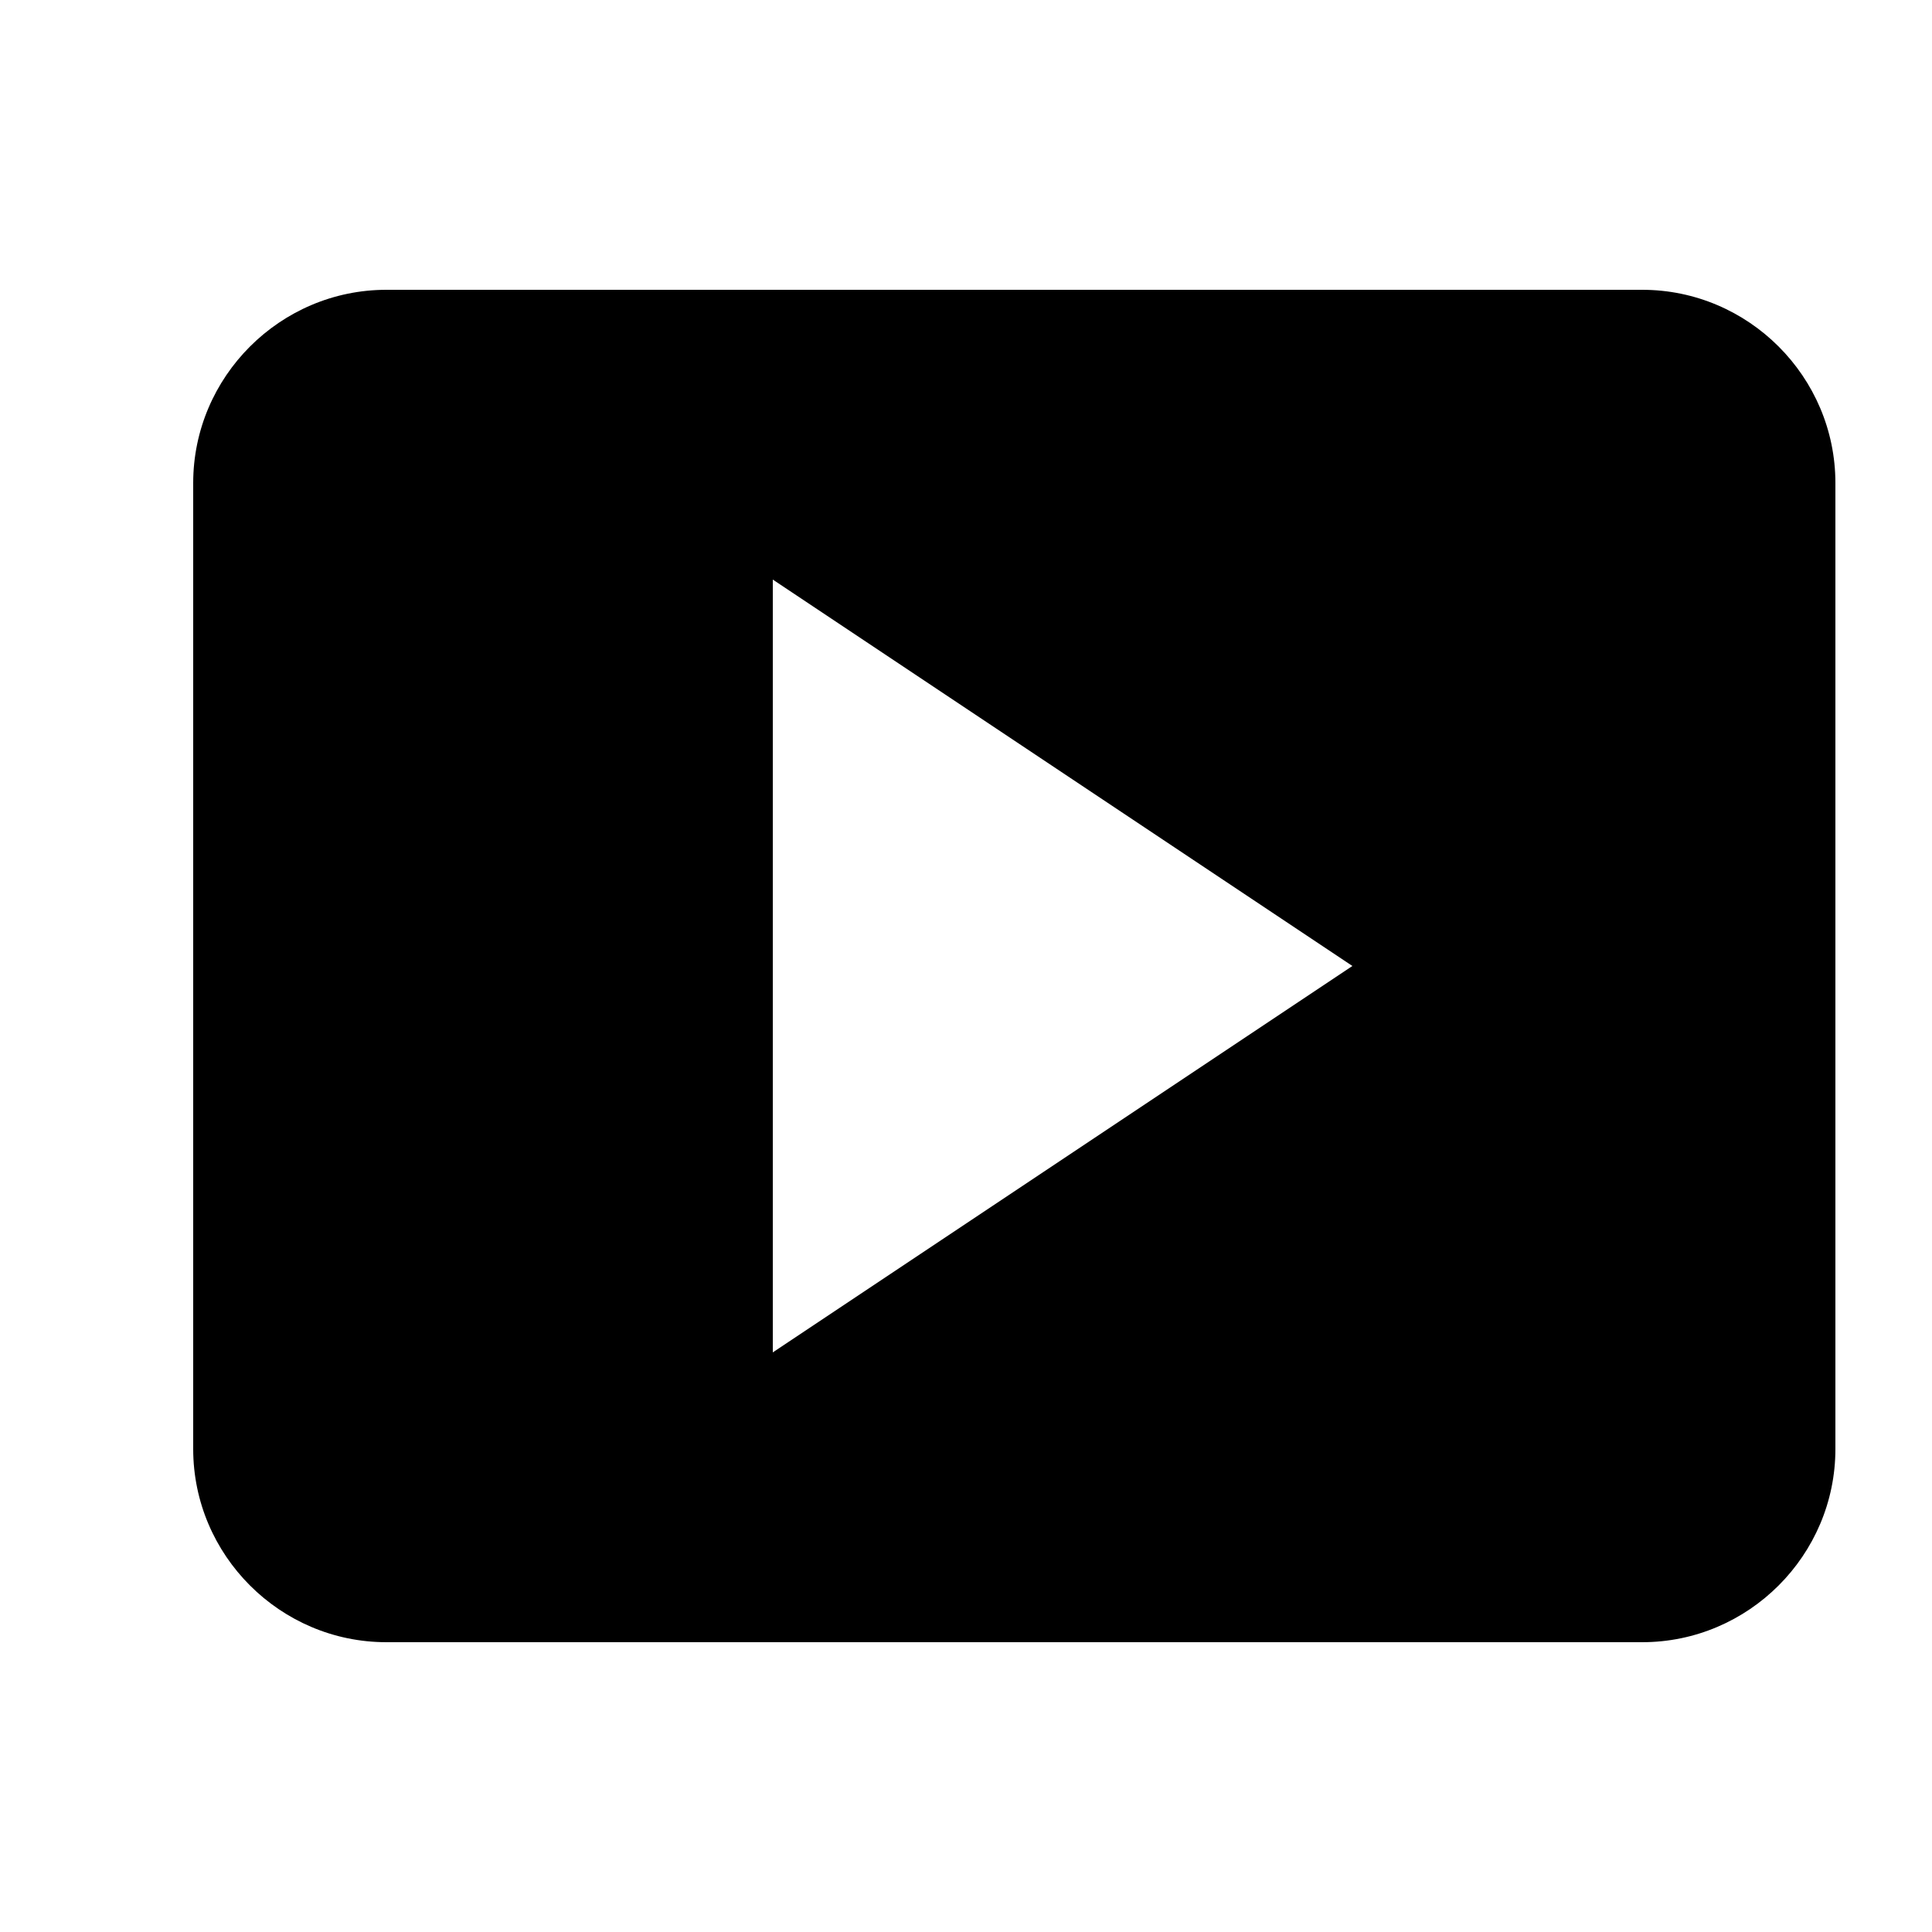
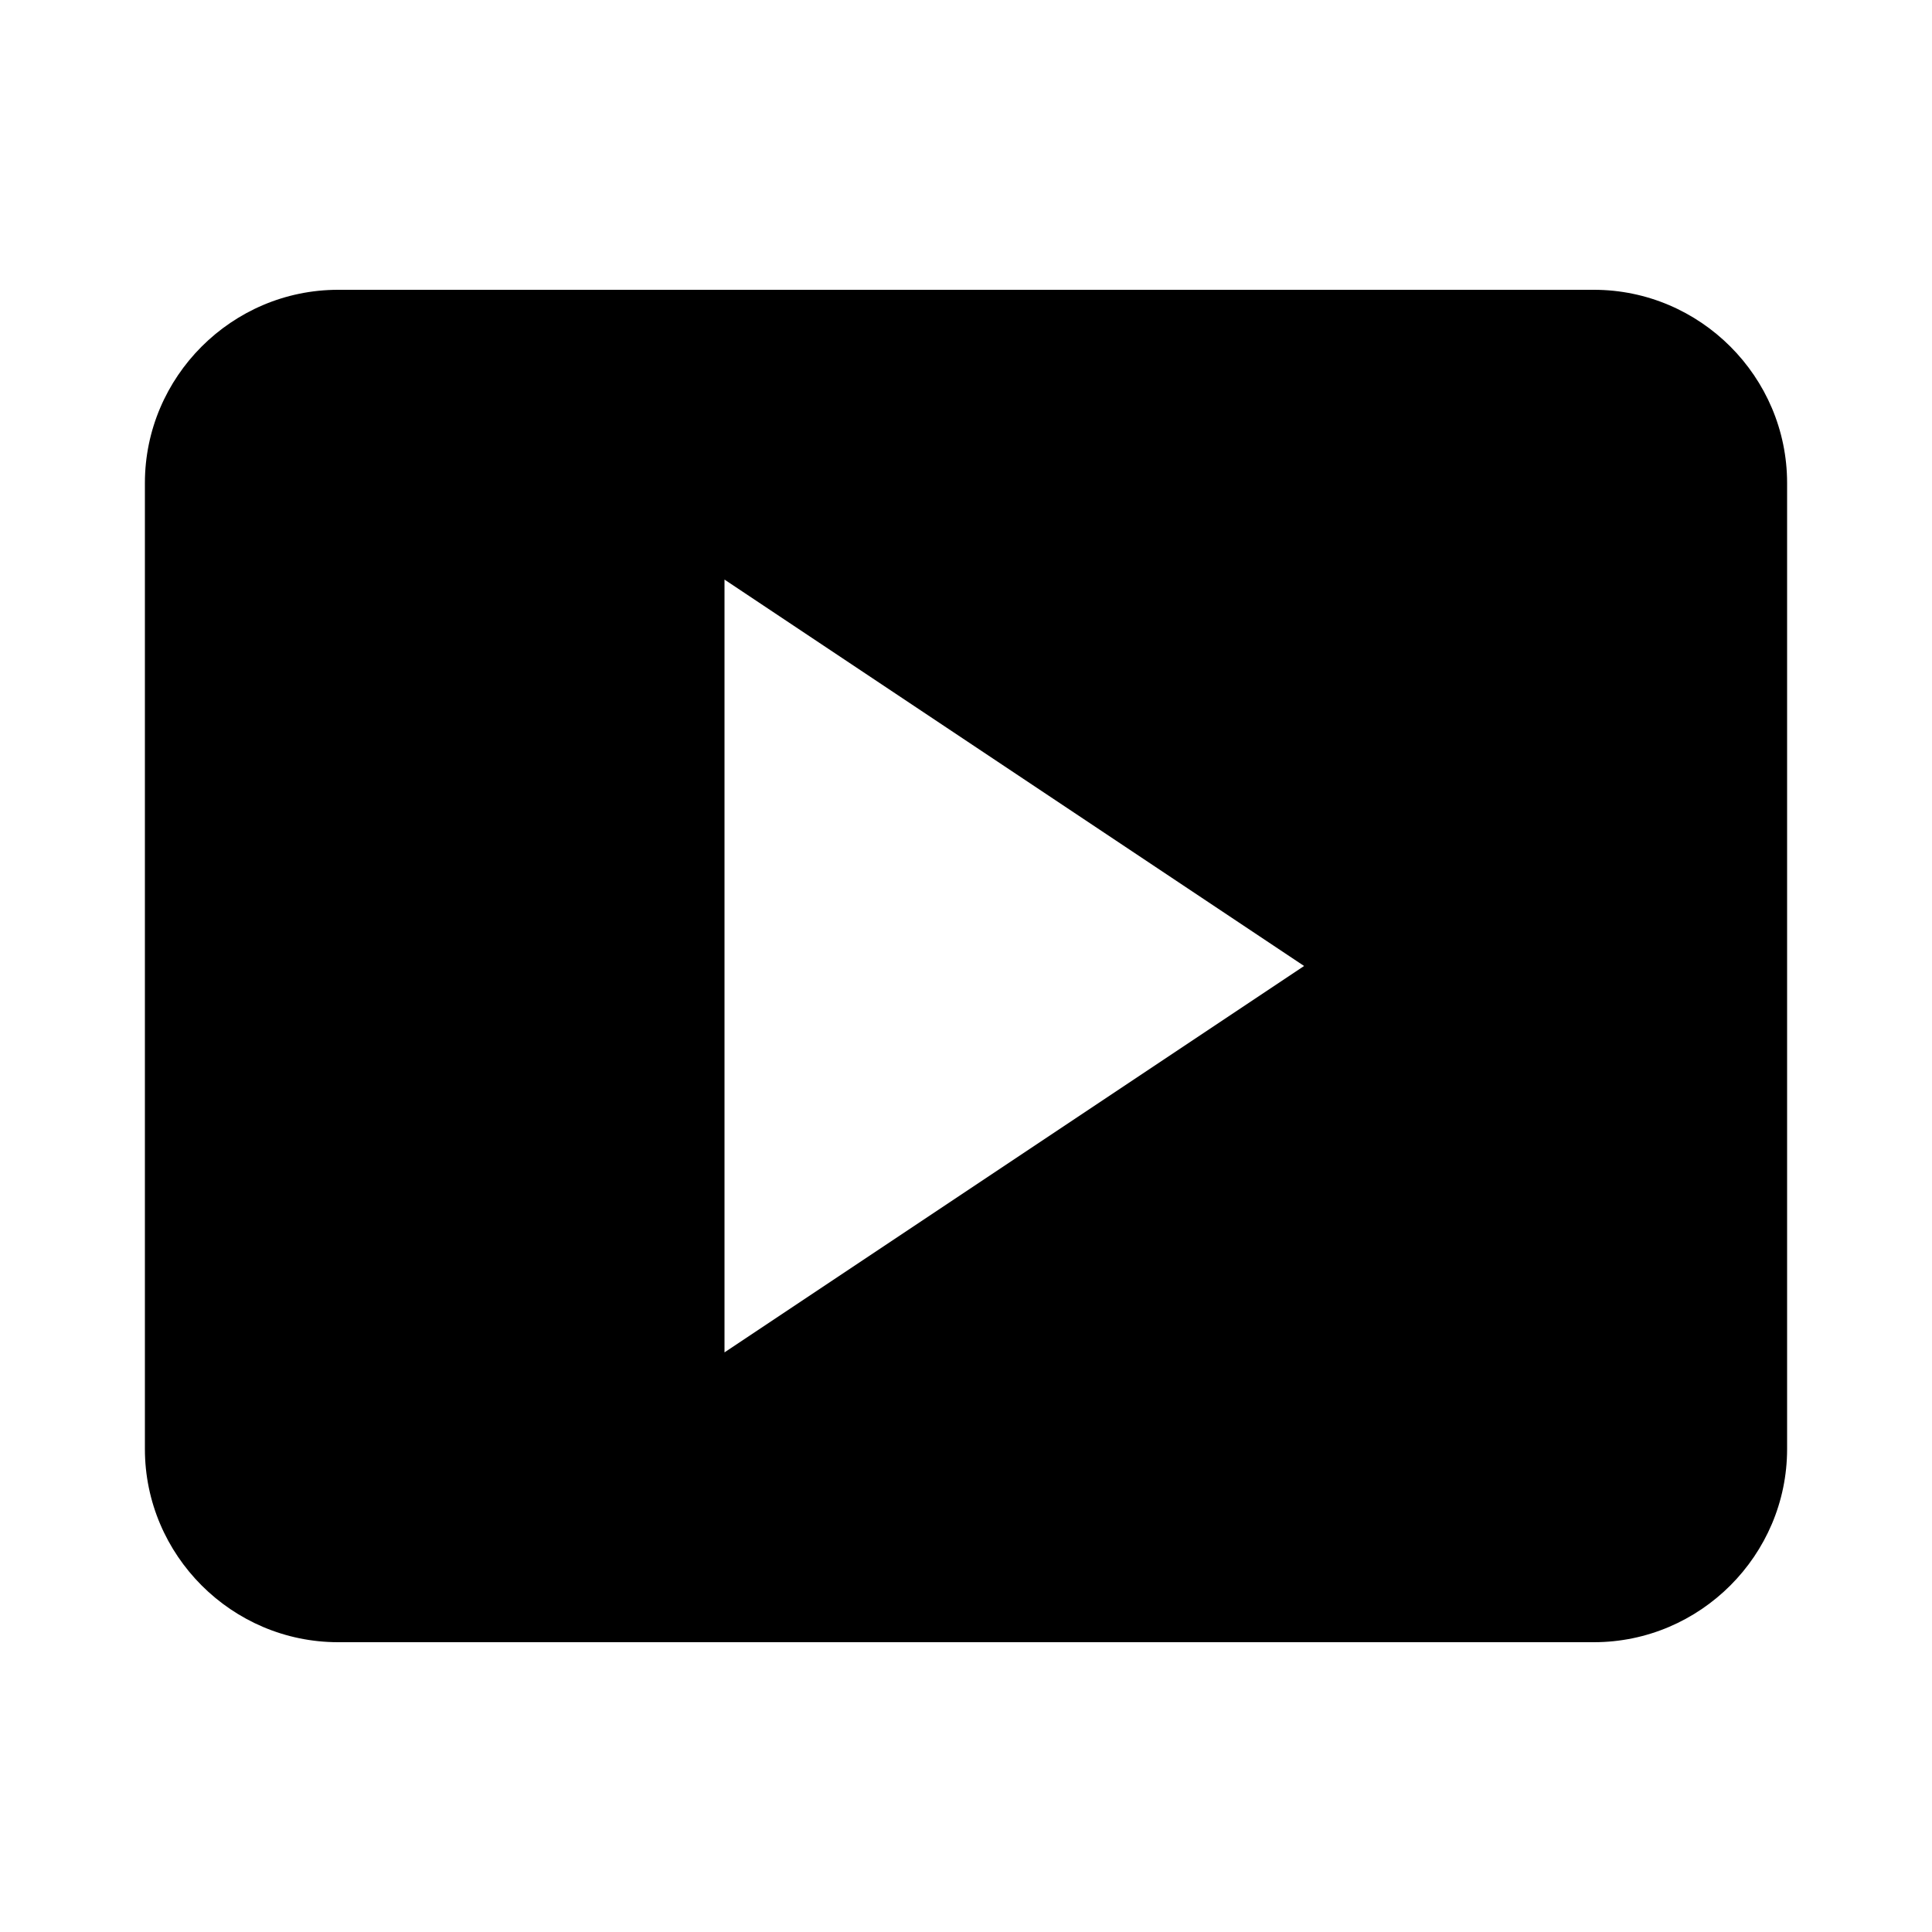
<svg xmlns="http://www.w3.org/2000/svg" version="1.1" width="20" height="20" viewBox="0 0 20 20">
-   <path d="M19 15v-10c0-1.1-0.9-2-2-2h-13c-1.1 0-2 0.9-2 2v10c0 1.1 0.9 2 2 2h13c1.1 0 2-0.9 2-2zM8 14v-8l6 4z" />
+   <path d="M18.5 15v-10c0-1.1-0.9-2-2-2h-13c-1.1 0-2 0.9-2 2v10c0 1.1 0.9 2 2 2h13c1.1 0 2-0.9 2-2zM7.5 14v-8l6 4-6 4z" />
</svg>
